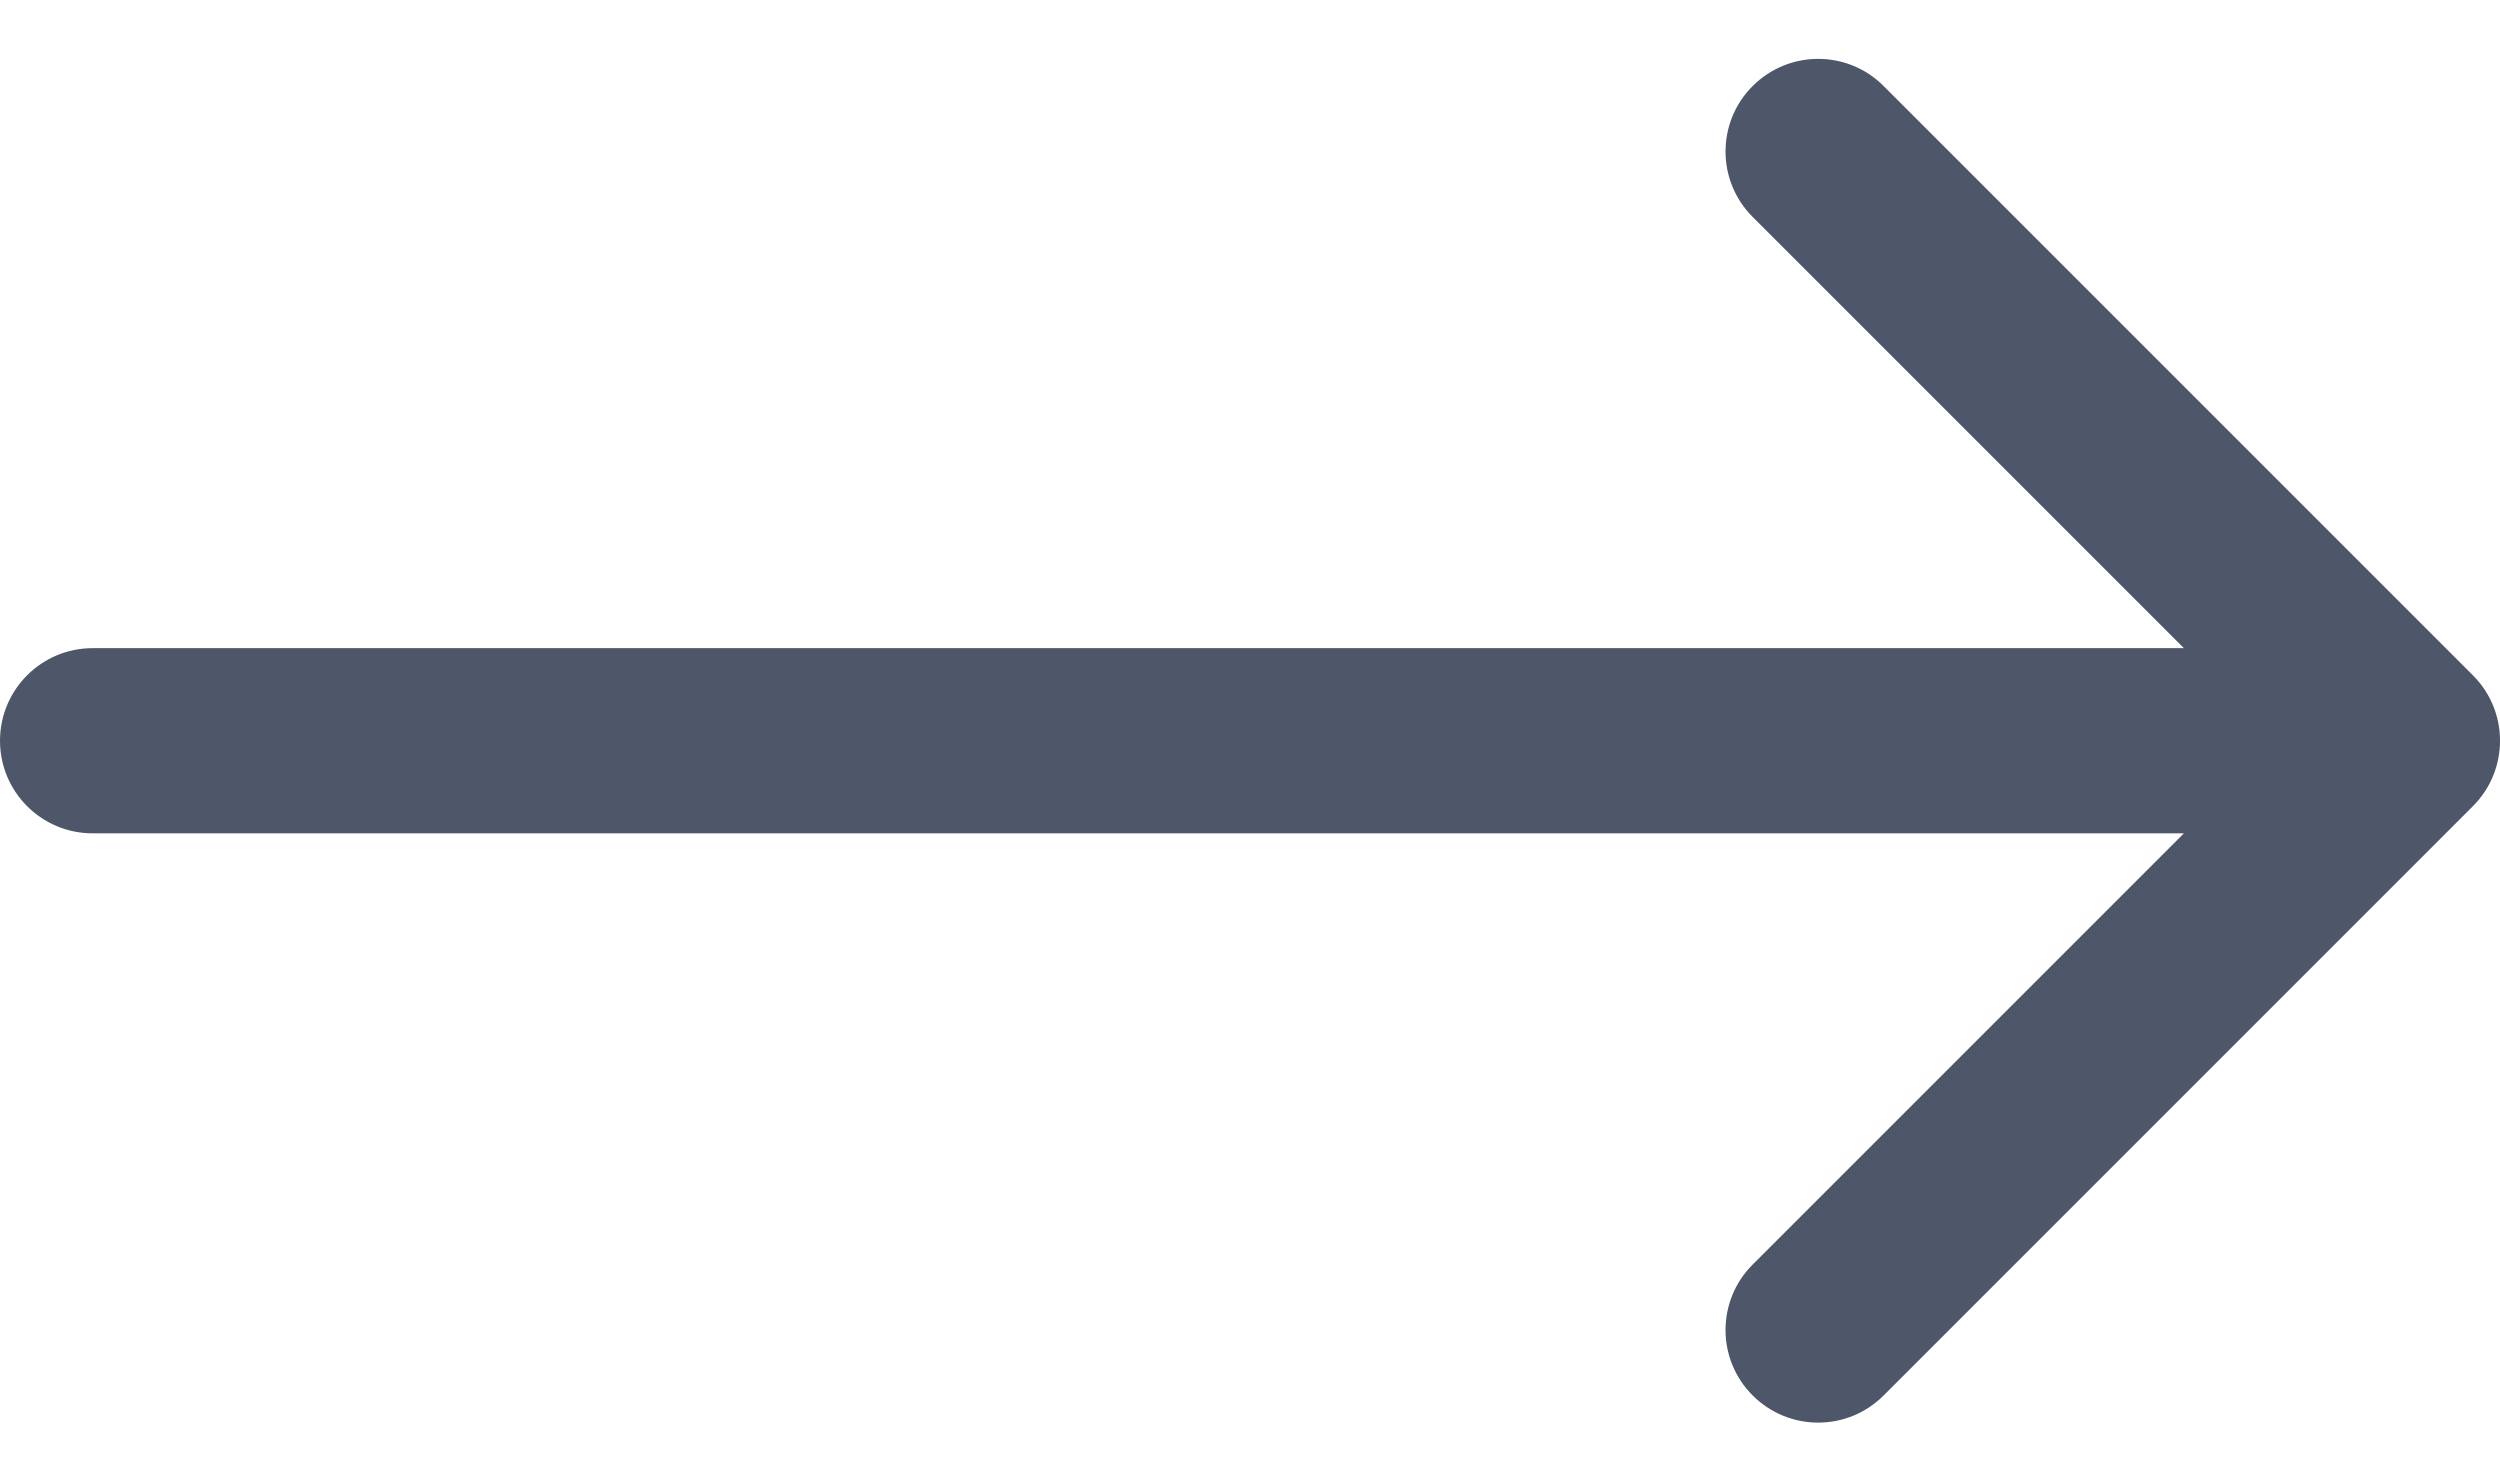
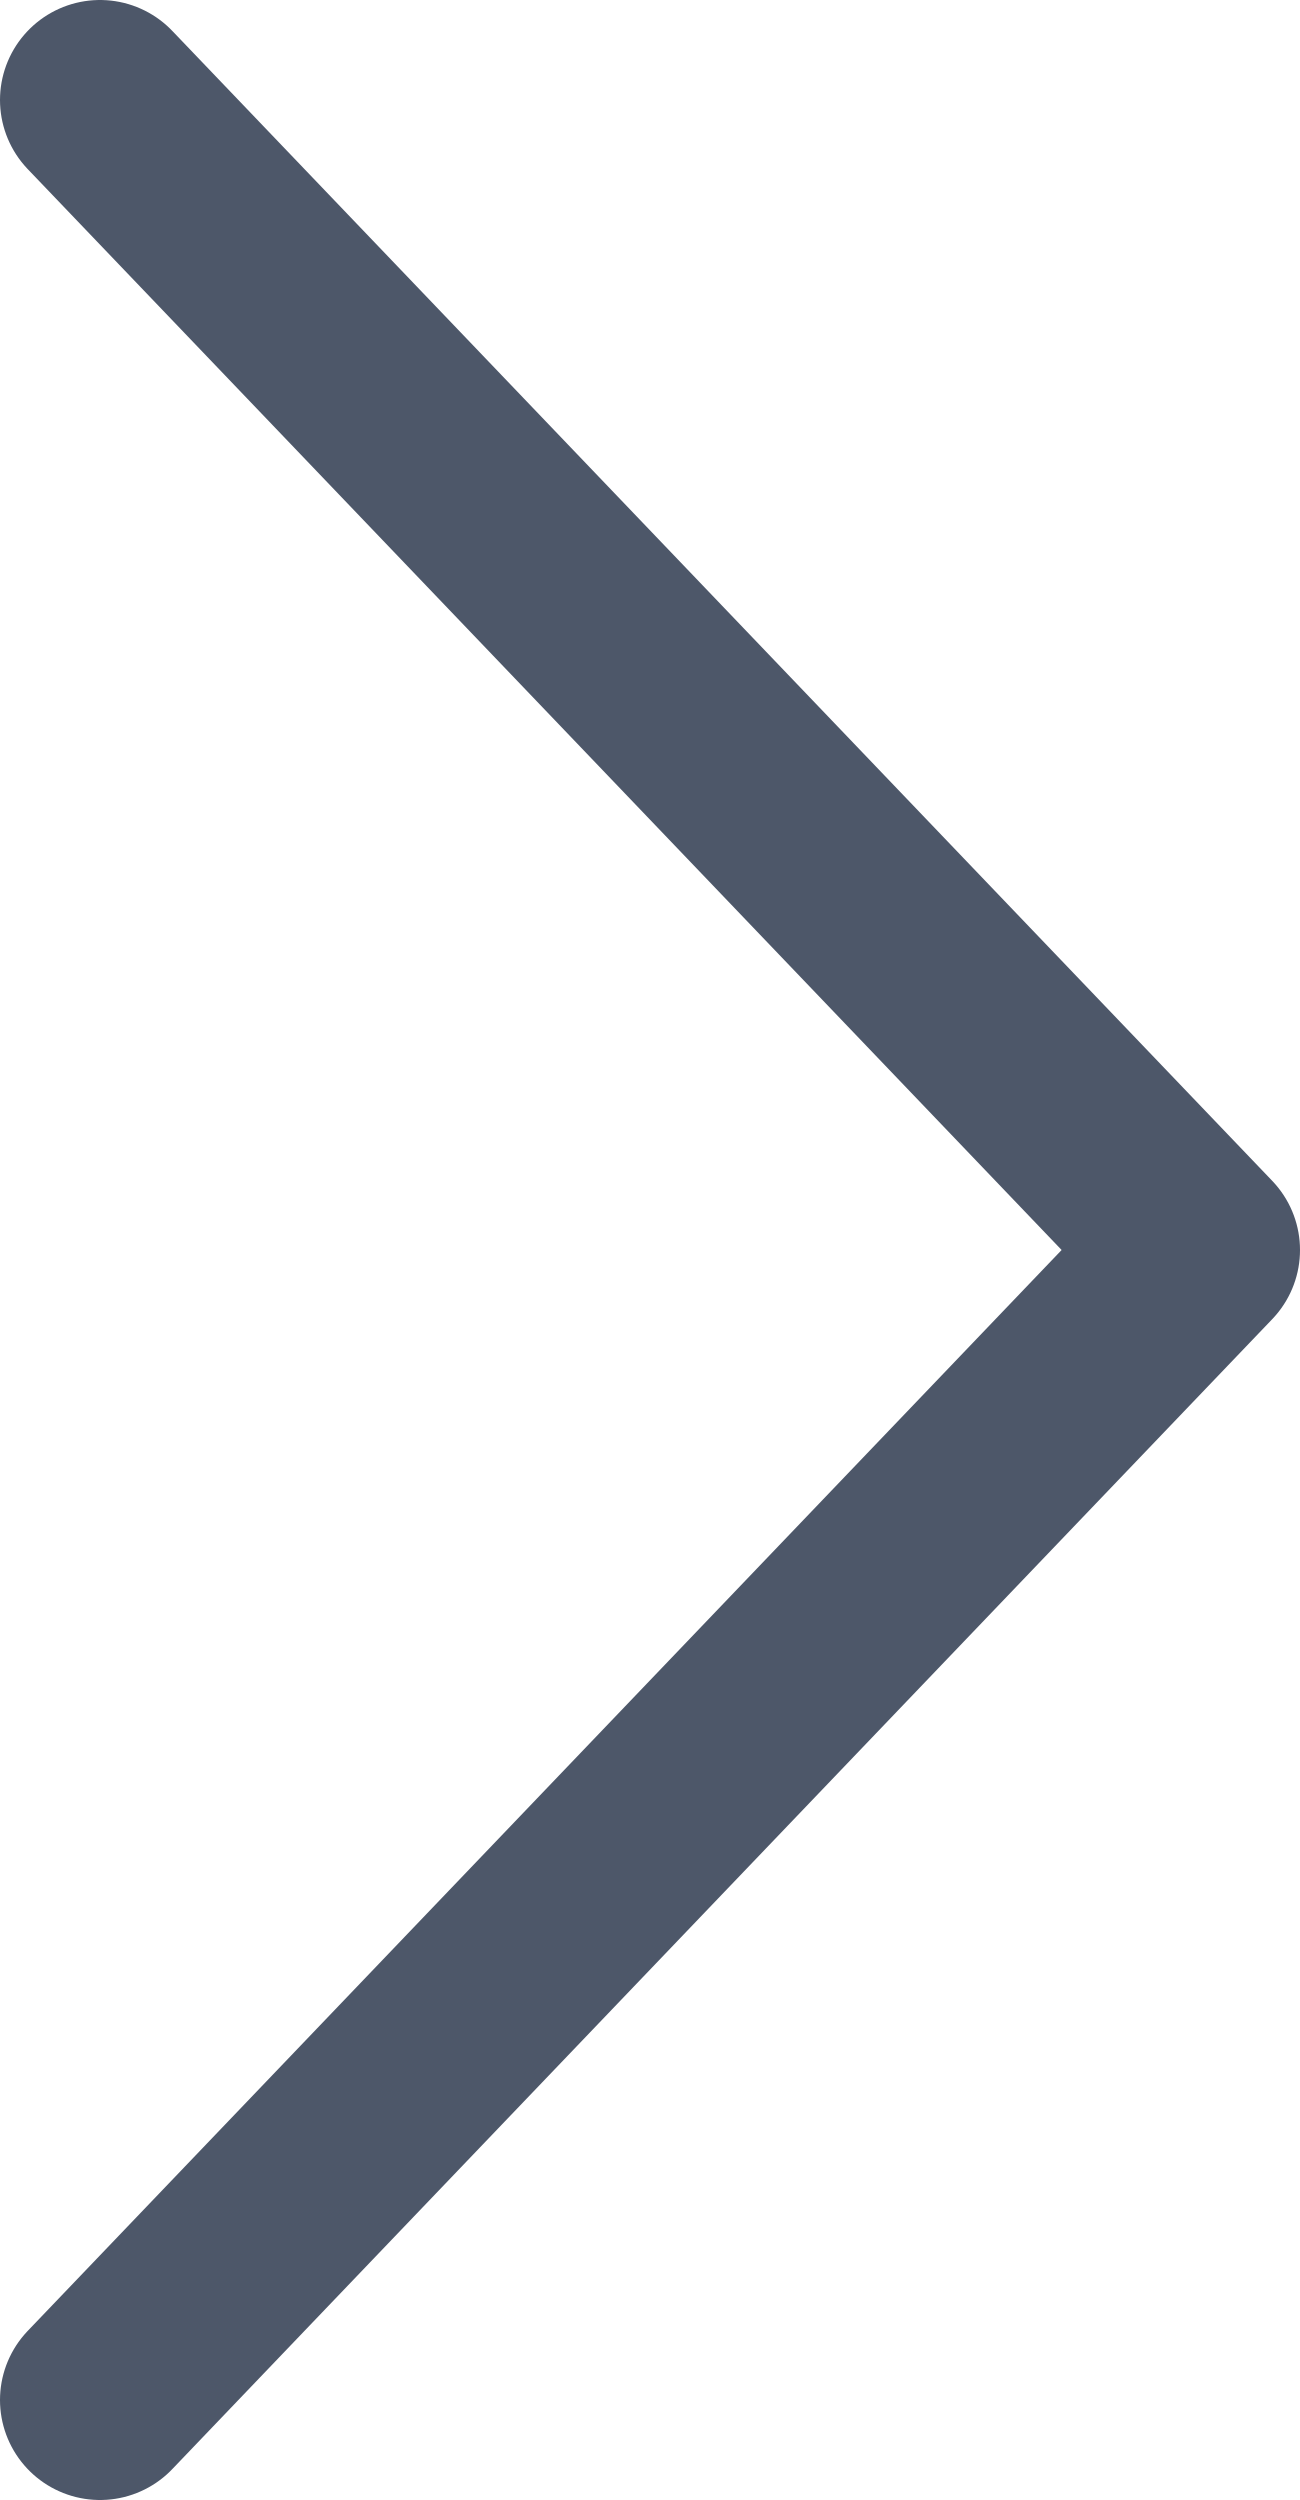
- <svg xmlns="http://www.w3.org/2000/svg" width="27" height="16" viewBox="0 0 27 16" fill="none">
-   <path d="M1 7C0.448 7 0 7.448 0 8C0 8.552 0.448 9 1 9V7ZM26.707 8.707C27.098 8.317 27.098 7.683 26.707 7.293L20.343 0.929C19.953 0.538 19.32 0.538 18.929 0.929C18.538 1.319 18.538 1.953 18.929 2.343L24.586 8L18.929 13.657C18.538 14.047 18.538 14.681 18.929 15.071C19.32 15.462 19.953 15.462 20.343 15.071L26.707 8.707ZM1 9H26V7H1V9Z" fill="#4D5769" />
+ <svg xmlns="http://www.w3.org/2000/svg" width="13" height="25" viewBox="0 0 13 25" fill="none">
+   <path d="M1 24L12 12.5L1 1" stroke="#4D5769" stroke-width="2" stroke-linecap="round" stroke-linejoin="round" />
</svg>
